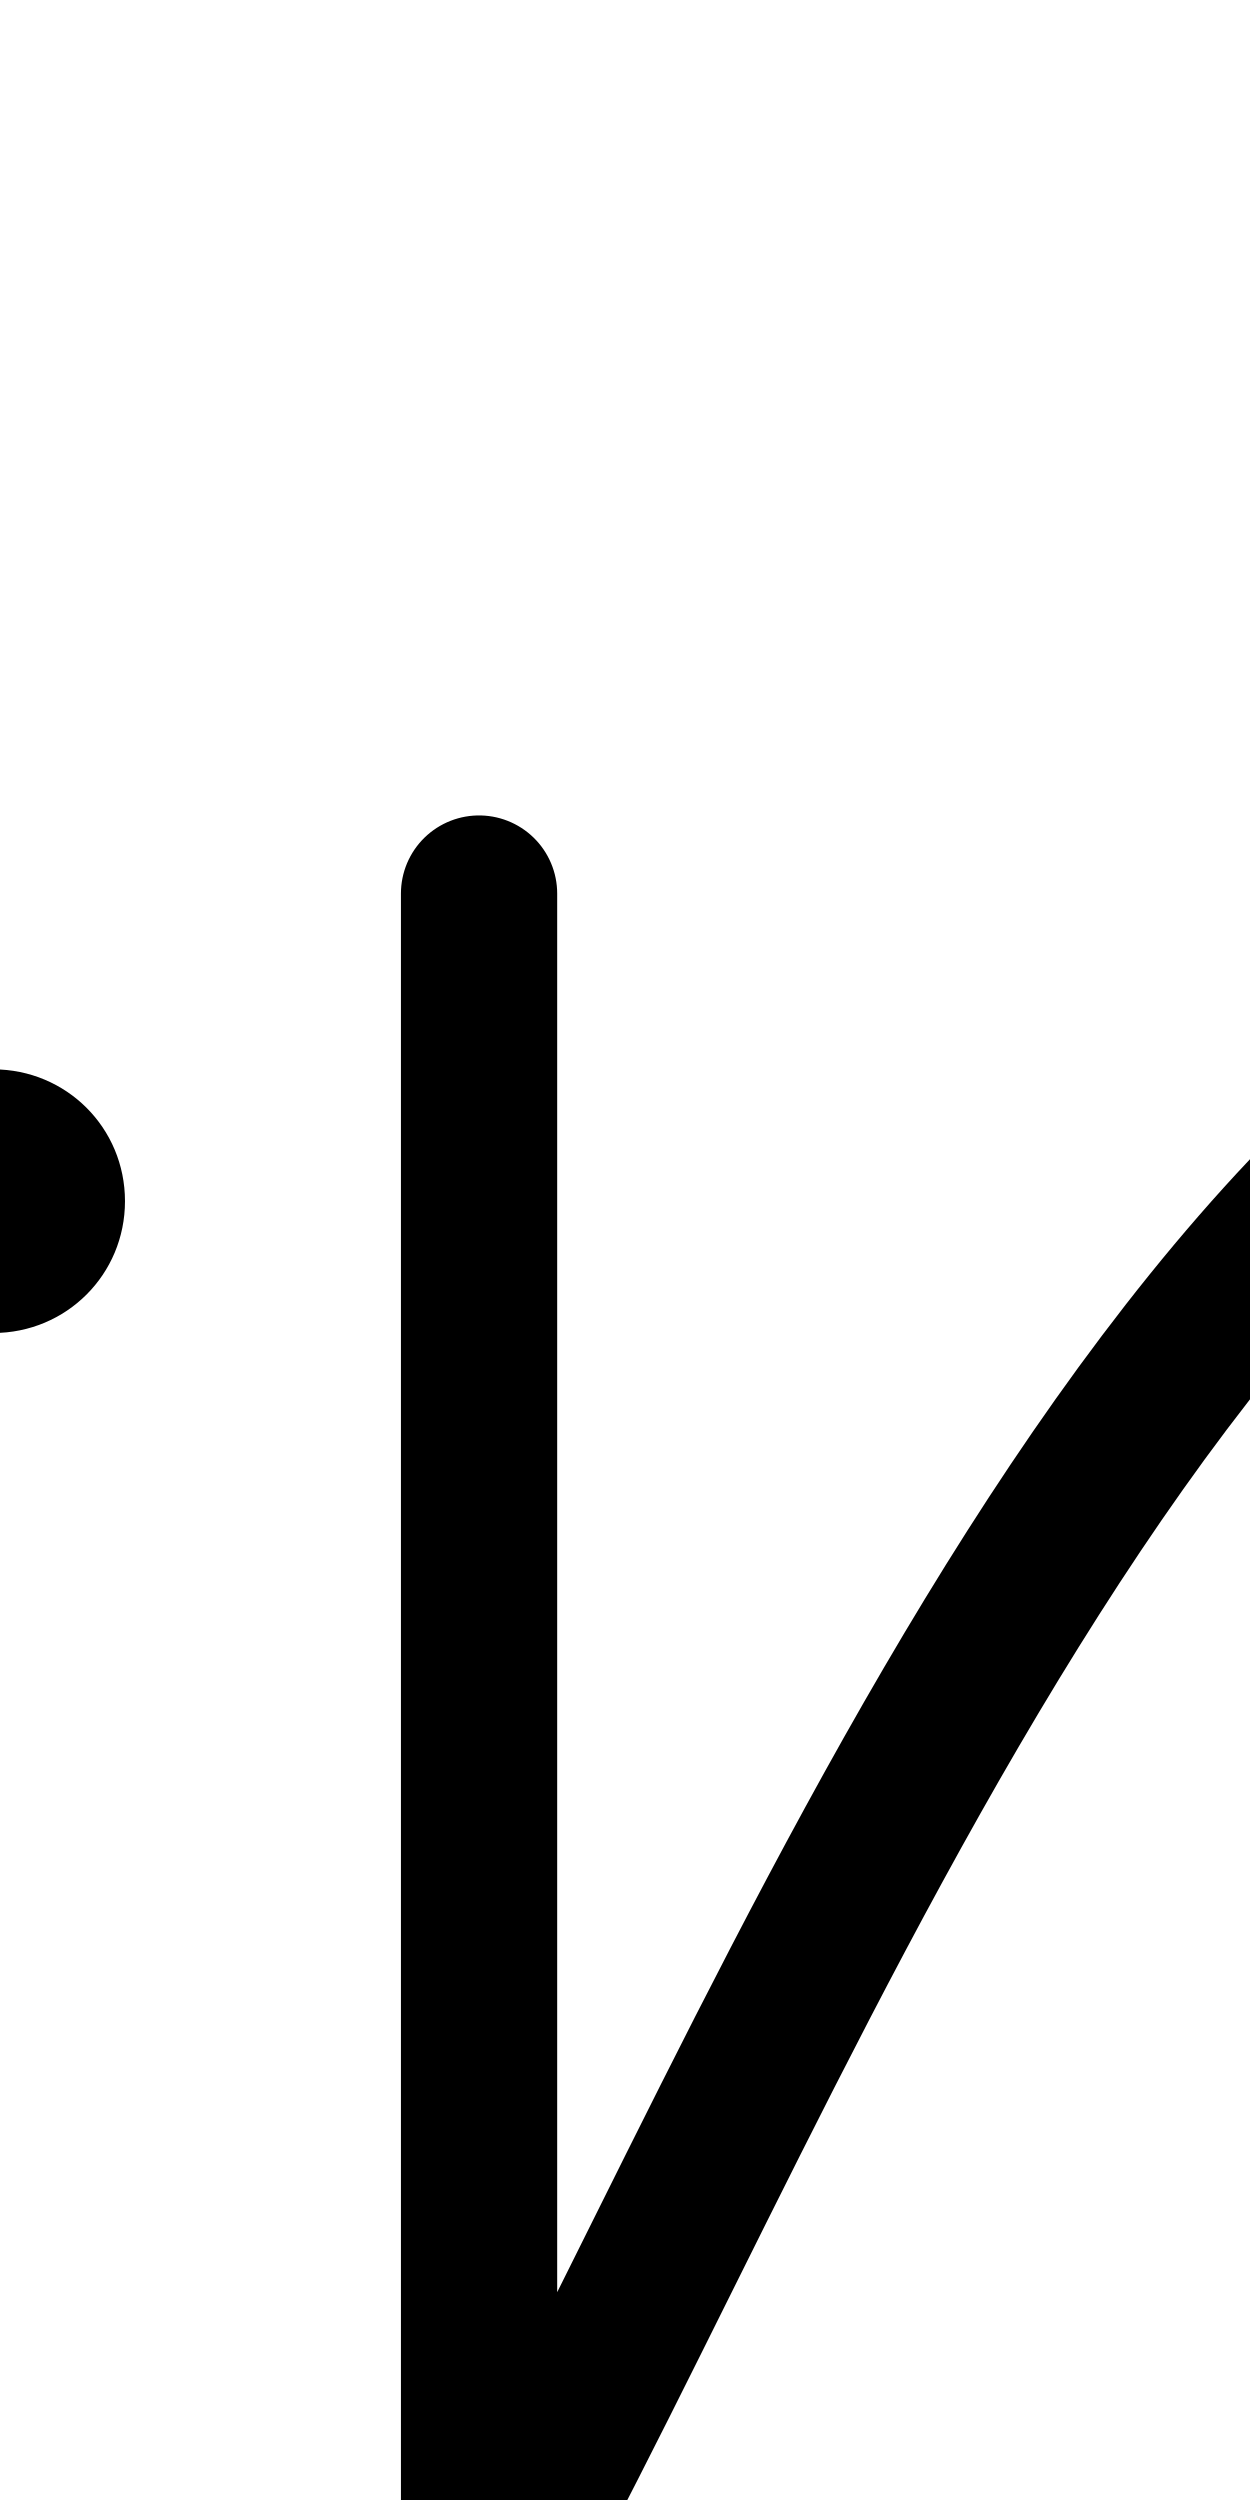
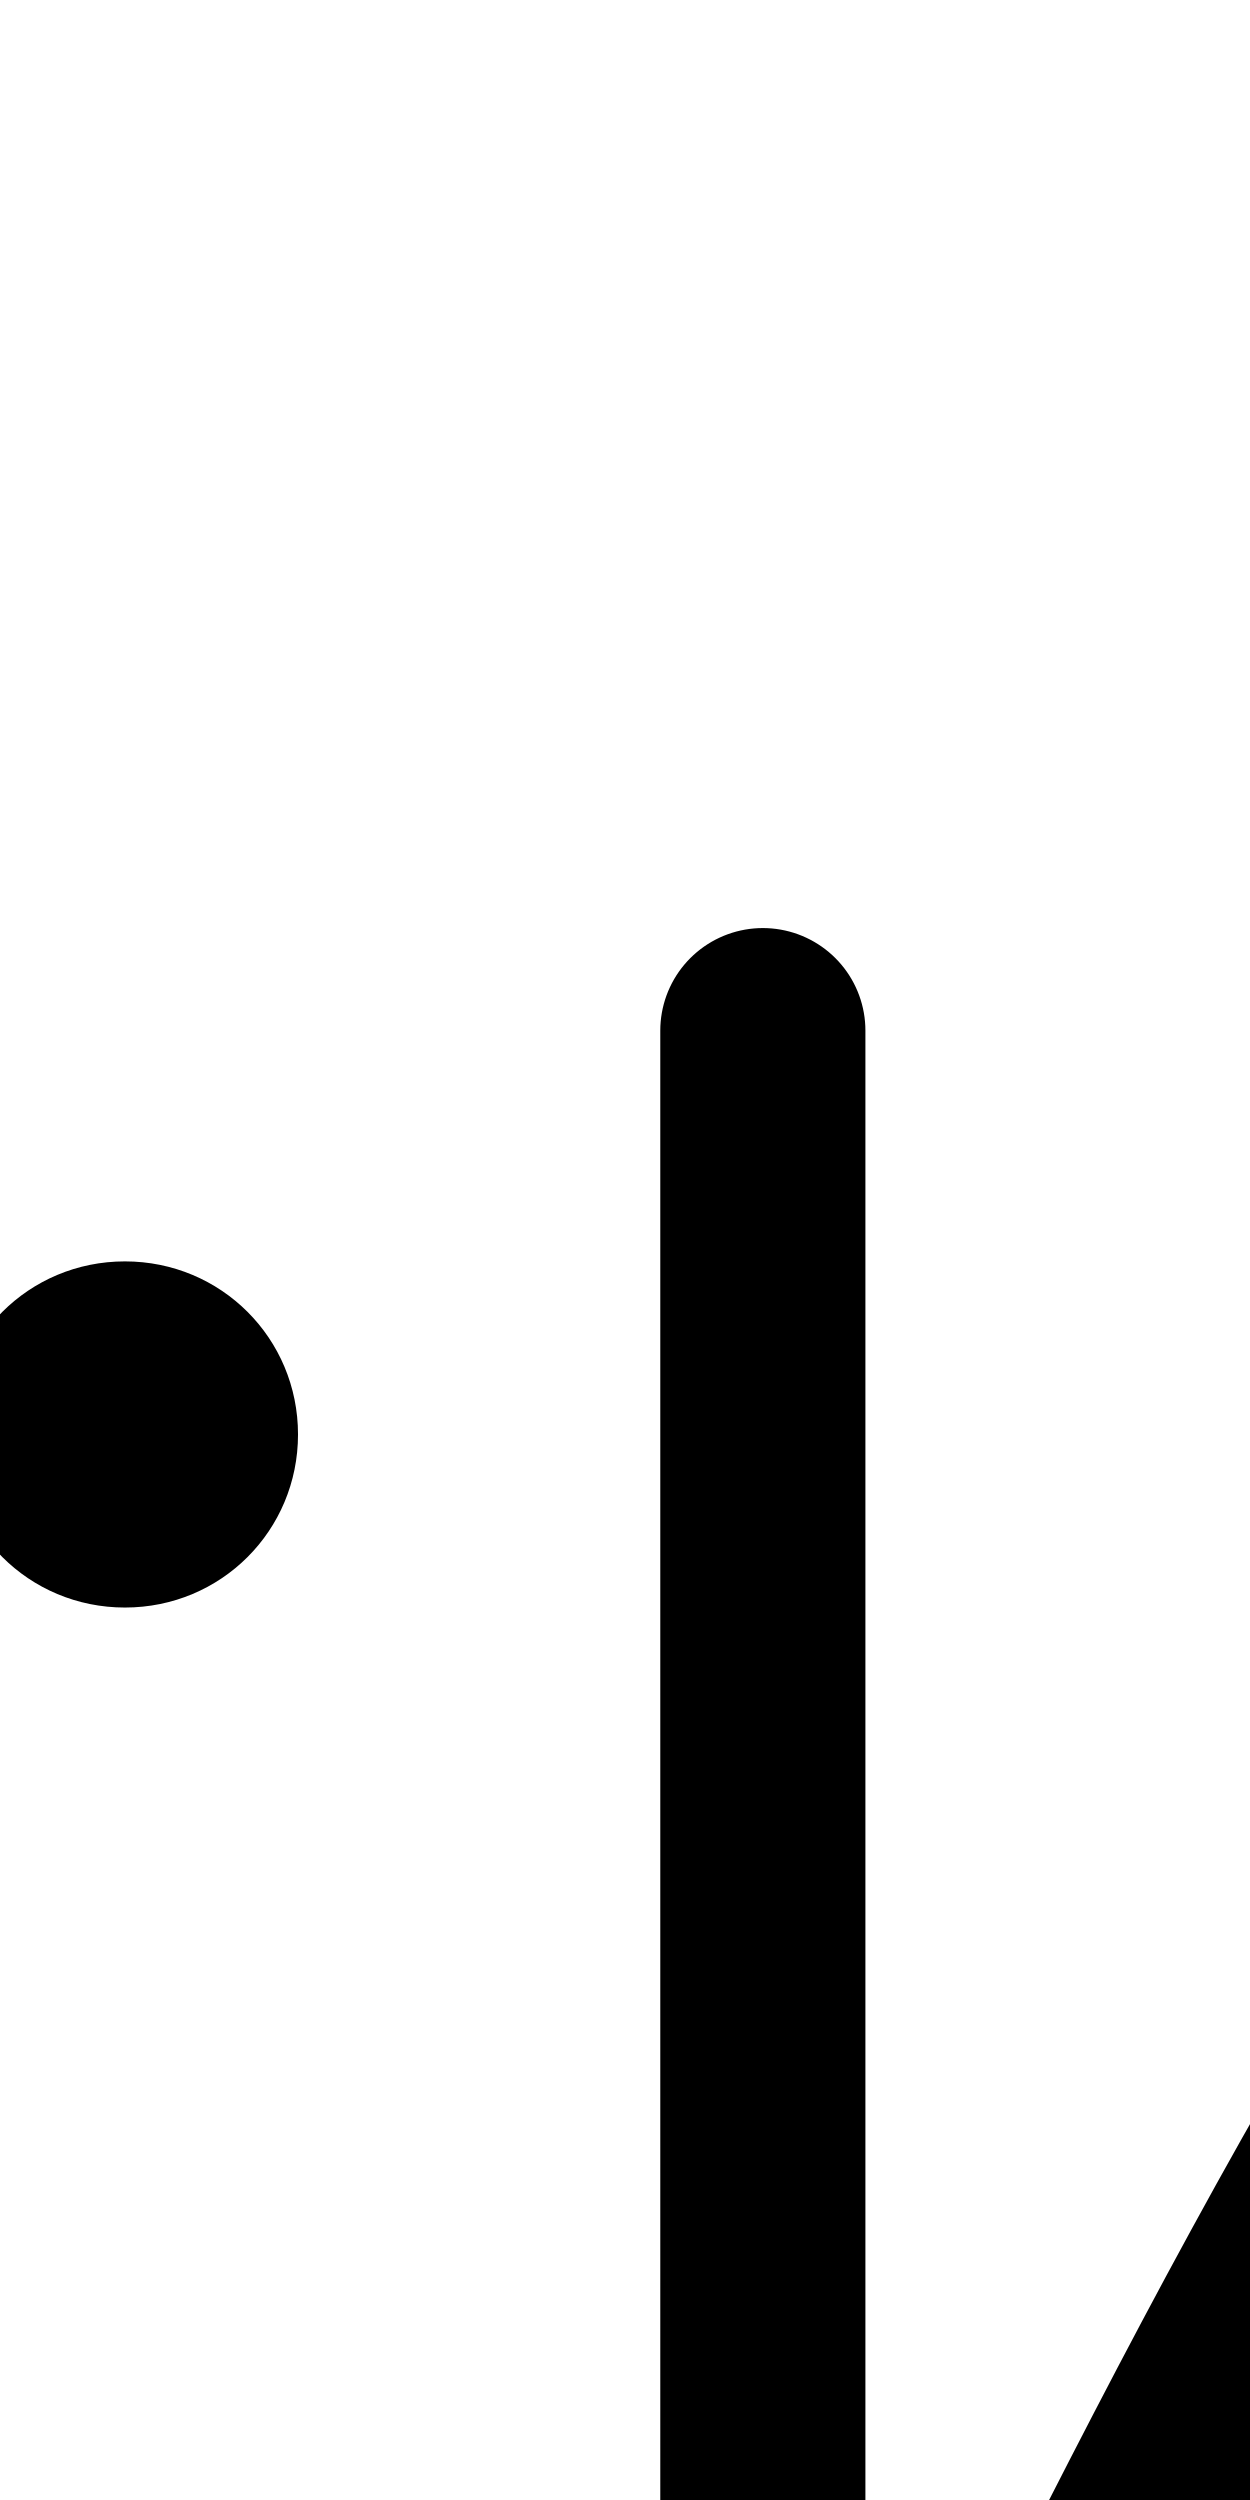
- <svg xmlns="http://www.w3.org/2000/svg" version="1.1" viewBox="-10 0 1024 2048" id="svg2" width="1024" height="2048">
+ <svg xmlns="http://www.w3.org/2000/svg" version="1.1" viewBox="-10 0 500 1000" id="svg2" width="500" height="1000">
  <defs id="defs10" />
  <g id="g4720" transform="matrix(1.0663,0,0,-1.0663,68.33568,1499.684)" style="opacity:0.451" />
  <g transform="matrix(1,0,0,-1,0,1418)" id="g4" />
-   <path style="opacity:1;fill:none;fill-rule:evenodd;stroke:#000000;stroke-width:128;stroke-linecap:round;stroke-linejoin:round;stroke-miterlimit:4;stroke-dasharray:none;stroke-opacity:1" d="m 382.444,732 0,1408 C 635.586,1686.585 958.547,791.827 1526.173,732 c 251.711,-20.512 483.337,80.912 483.337,390 0,309.088 -232.035,415.033 -411.337,390" id="path4732" />
+   <path style="opacity:1;fill:none;fill-rule:evenodd;stroke:#000000;stroke-width:82.051;stroke-linecap:round;stroke-linejoin:round;stroke-miterlimit:4;stroke-dasharray:none;stroke-opacity:1" d="m 295.138,412.249 v 902.563 c 162.27,-290.65 369.297,-864.212 733.159,-902.563 161.353,-13.149 309.831,51.867 309.831,250 0,198.133 -148.74,266.046 -263.677,250" id="path4732" />
  <g transform="matrix(1,0,0,-1,-509.1554,1809.288)" id="g4-0">
-     <path style="fill:currentColor" d="m 385.542,825.288 c 0,60 48,108 108,108 60,0 108,-48 108,-108 0,-60 -48,-108 -108,-108 -60,0 -108,48 -108,108 z" id="path6" />
+     <path style="fill:currentColor;stroke-width:0.641" d="m 479.898,1235.501 c 0,38.462 30.769,69.231 69.231,69.231 38.462,0 69.231,-30.769 69.231,-69.231 0,-38.462 -30.769,-69.231 -69.231,-69.231 -38.462,0 -69.231,30.769 -69.231,69.231 z" id="path6" />
  </g>
</svg>
